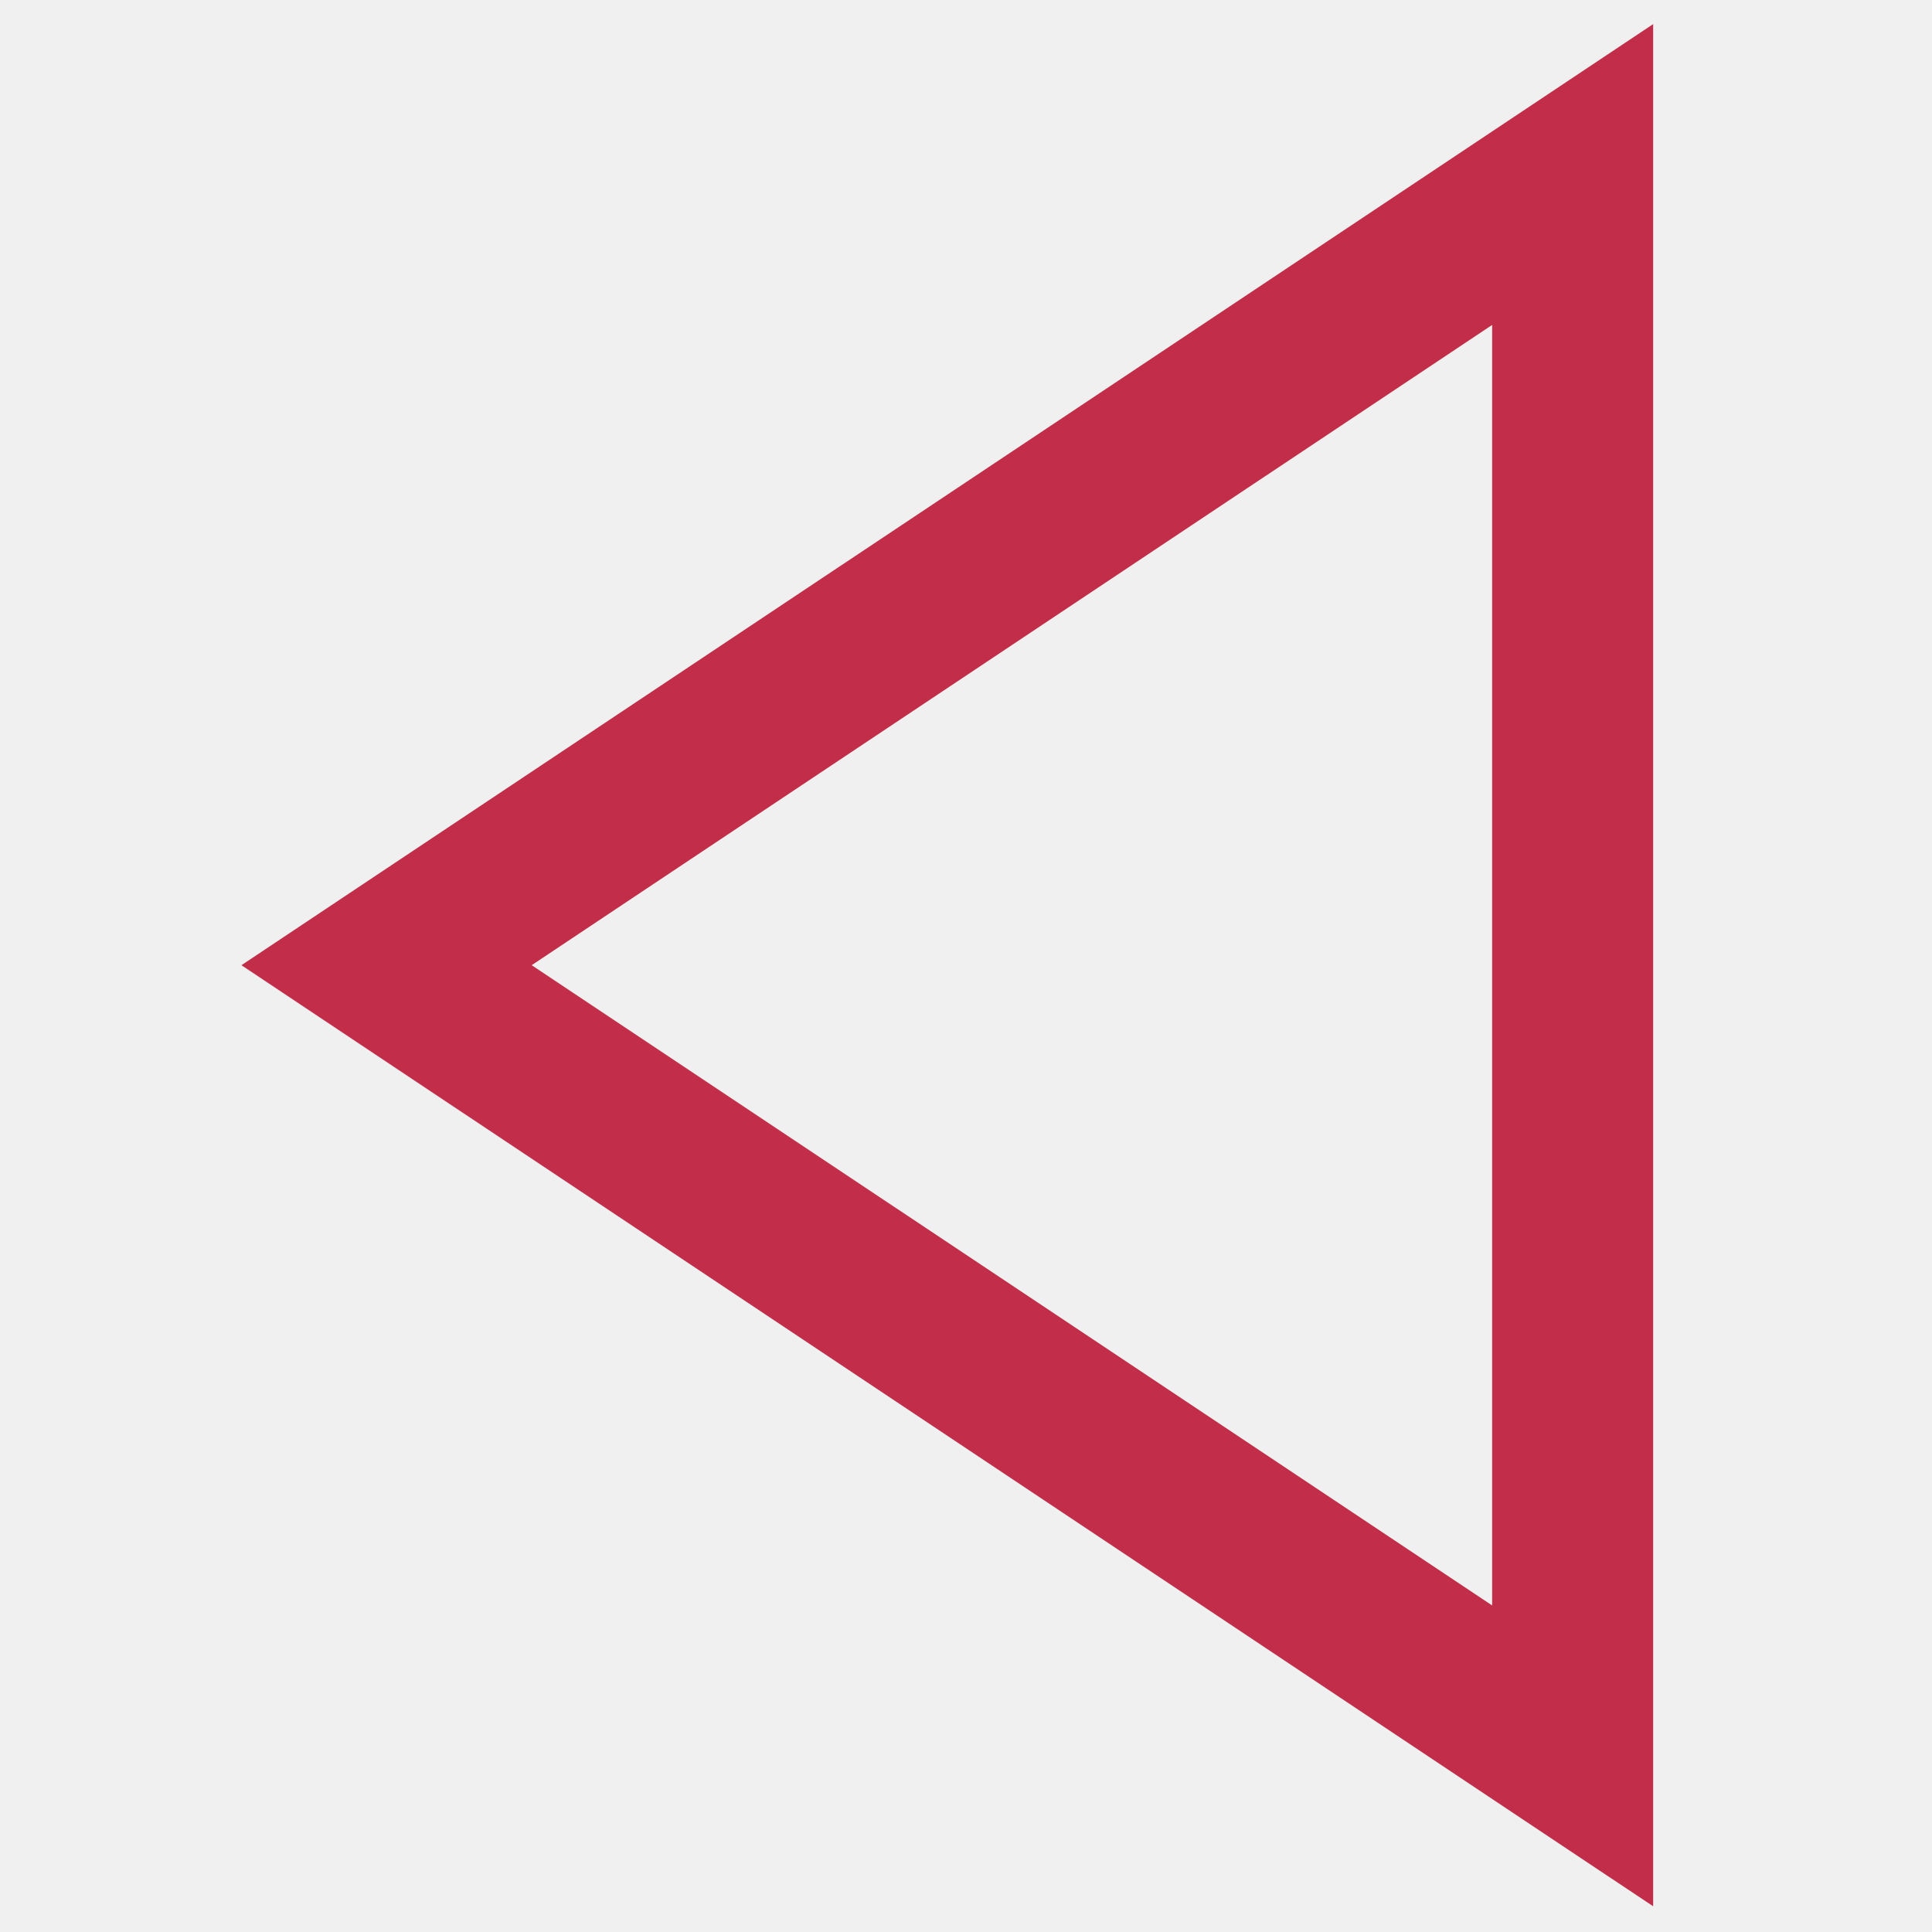
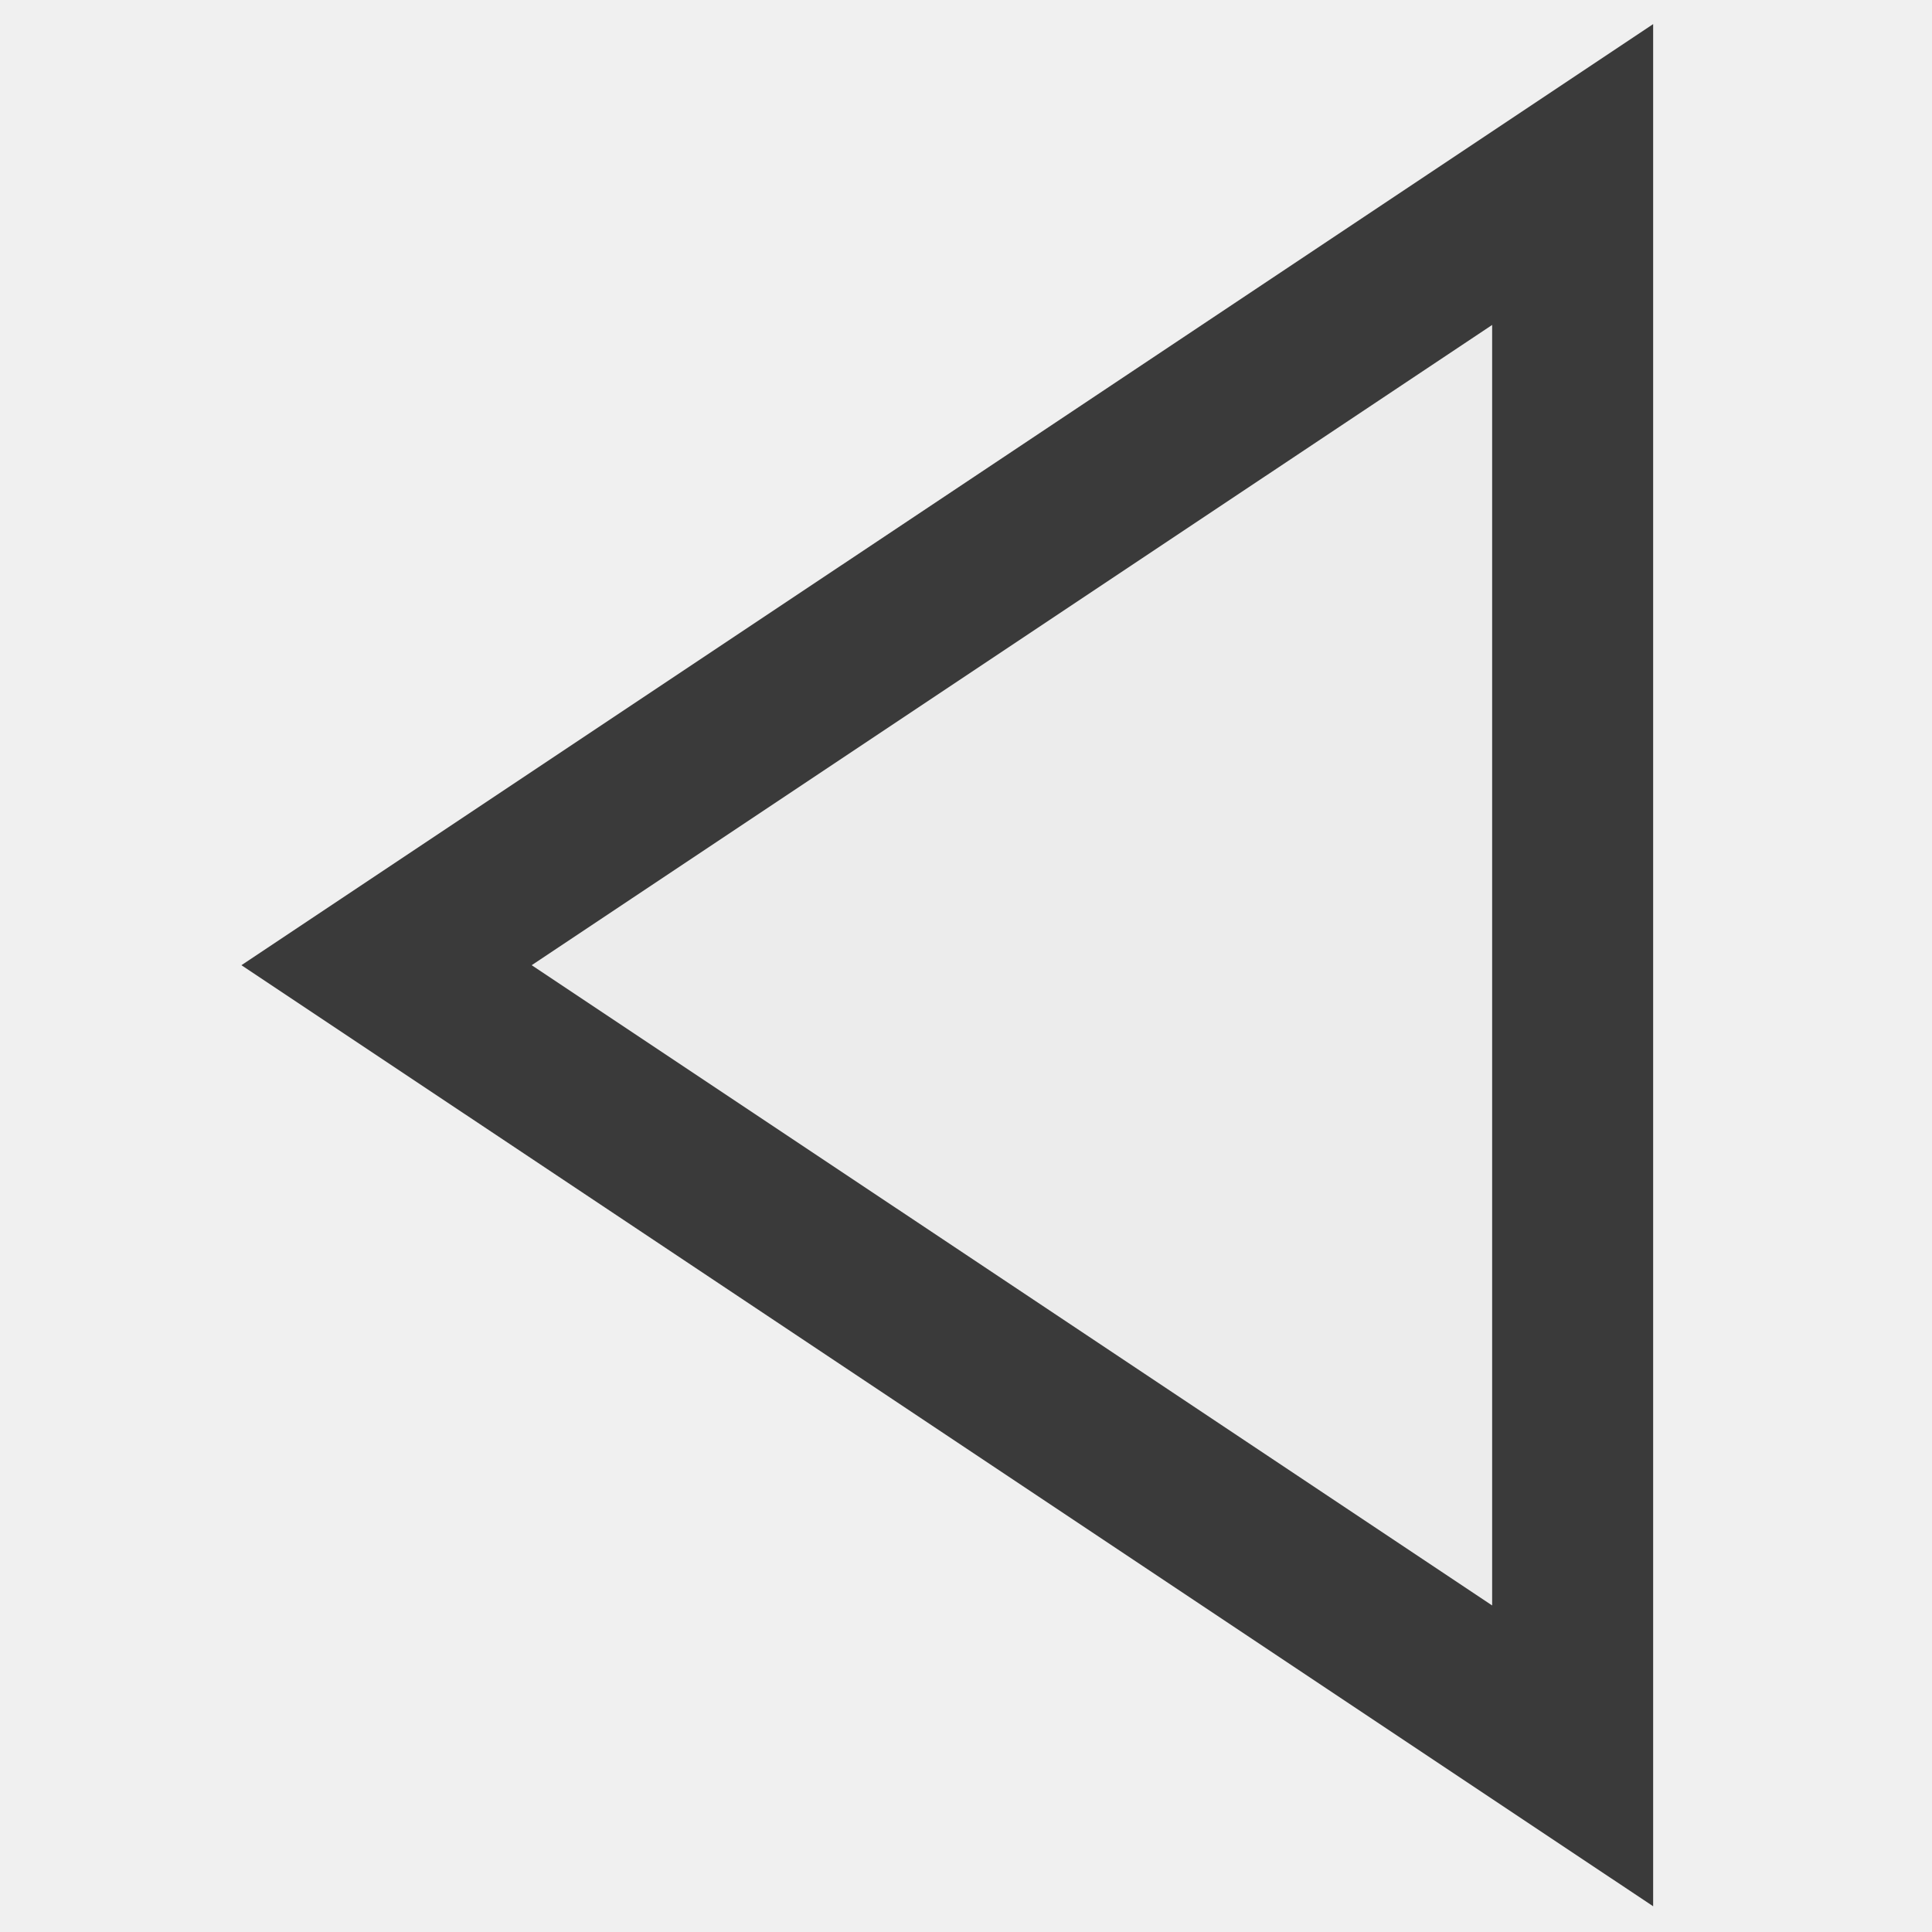
<svg xmlns="http://www.w3.org/2000/svg" width="12" height="12" viewBox="0 0 12 12" fill="none">
-   <g clip-path="url(#clip0_11294_535150)">
-     <path d="M9.768 10.906L2.401 5.995L9.768 1.084L9.768 10.906Z" stroke="#C22E49" />
-   </g>
-   <defs>
-     <clipPath id="clip0_11294_535150">
-       <rect width="12" height="12" fill="white" />
-     </clipPath>
-   </defs>
+   <path d="M9.768 10.906L2.401 5.995L9.768 1.084L9.768 10.906Z" fill="#ECECEC" stroke="#3A3A3A" />
</svg>
